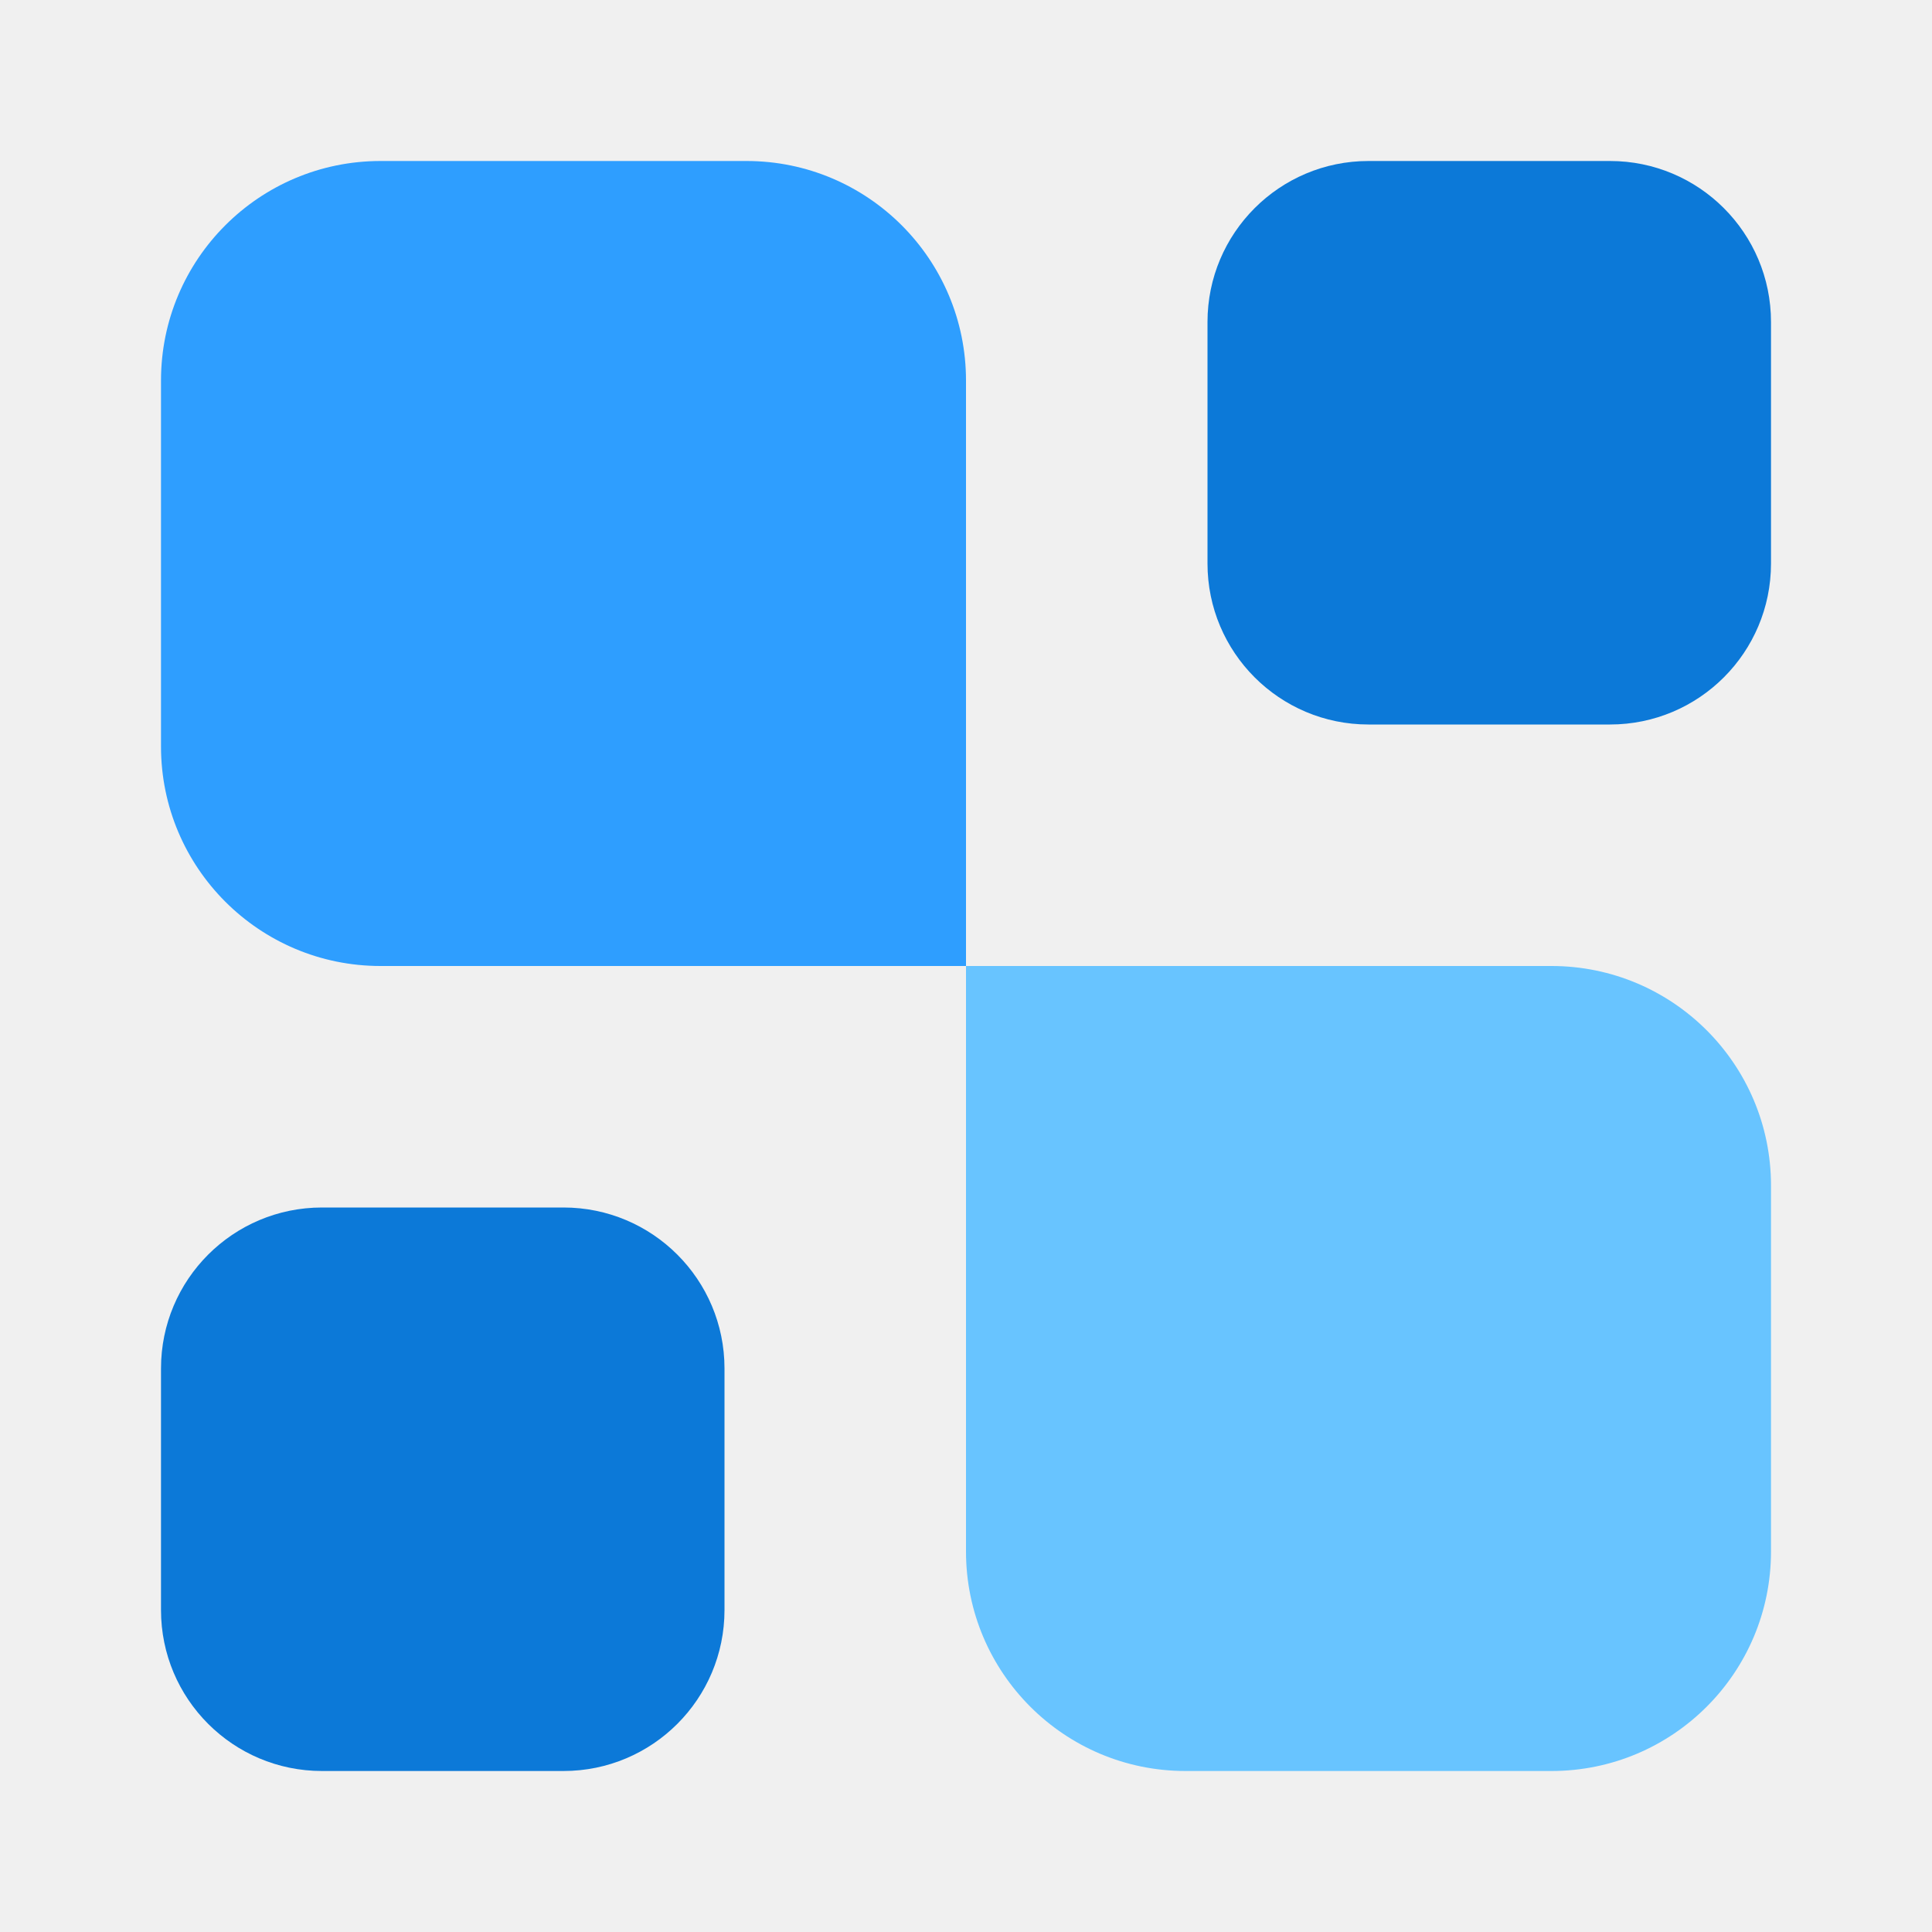
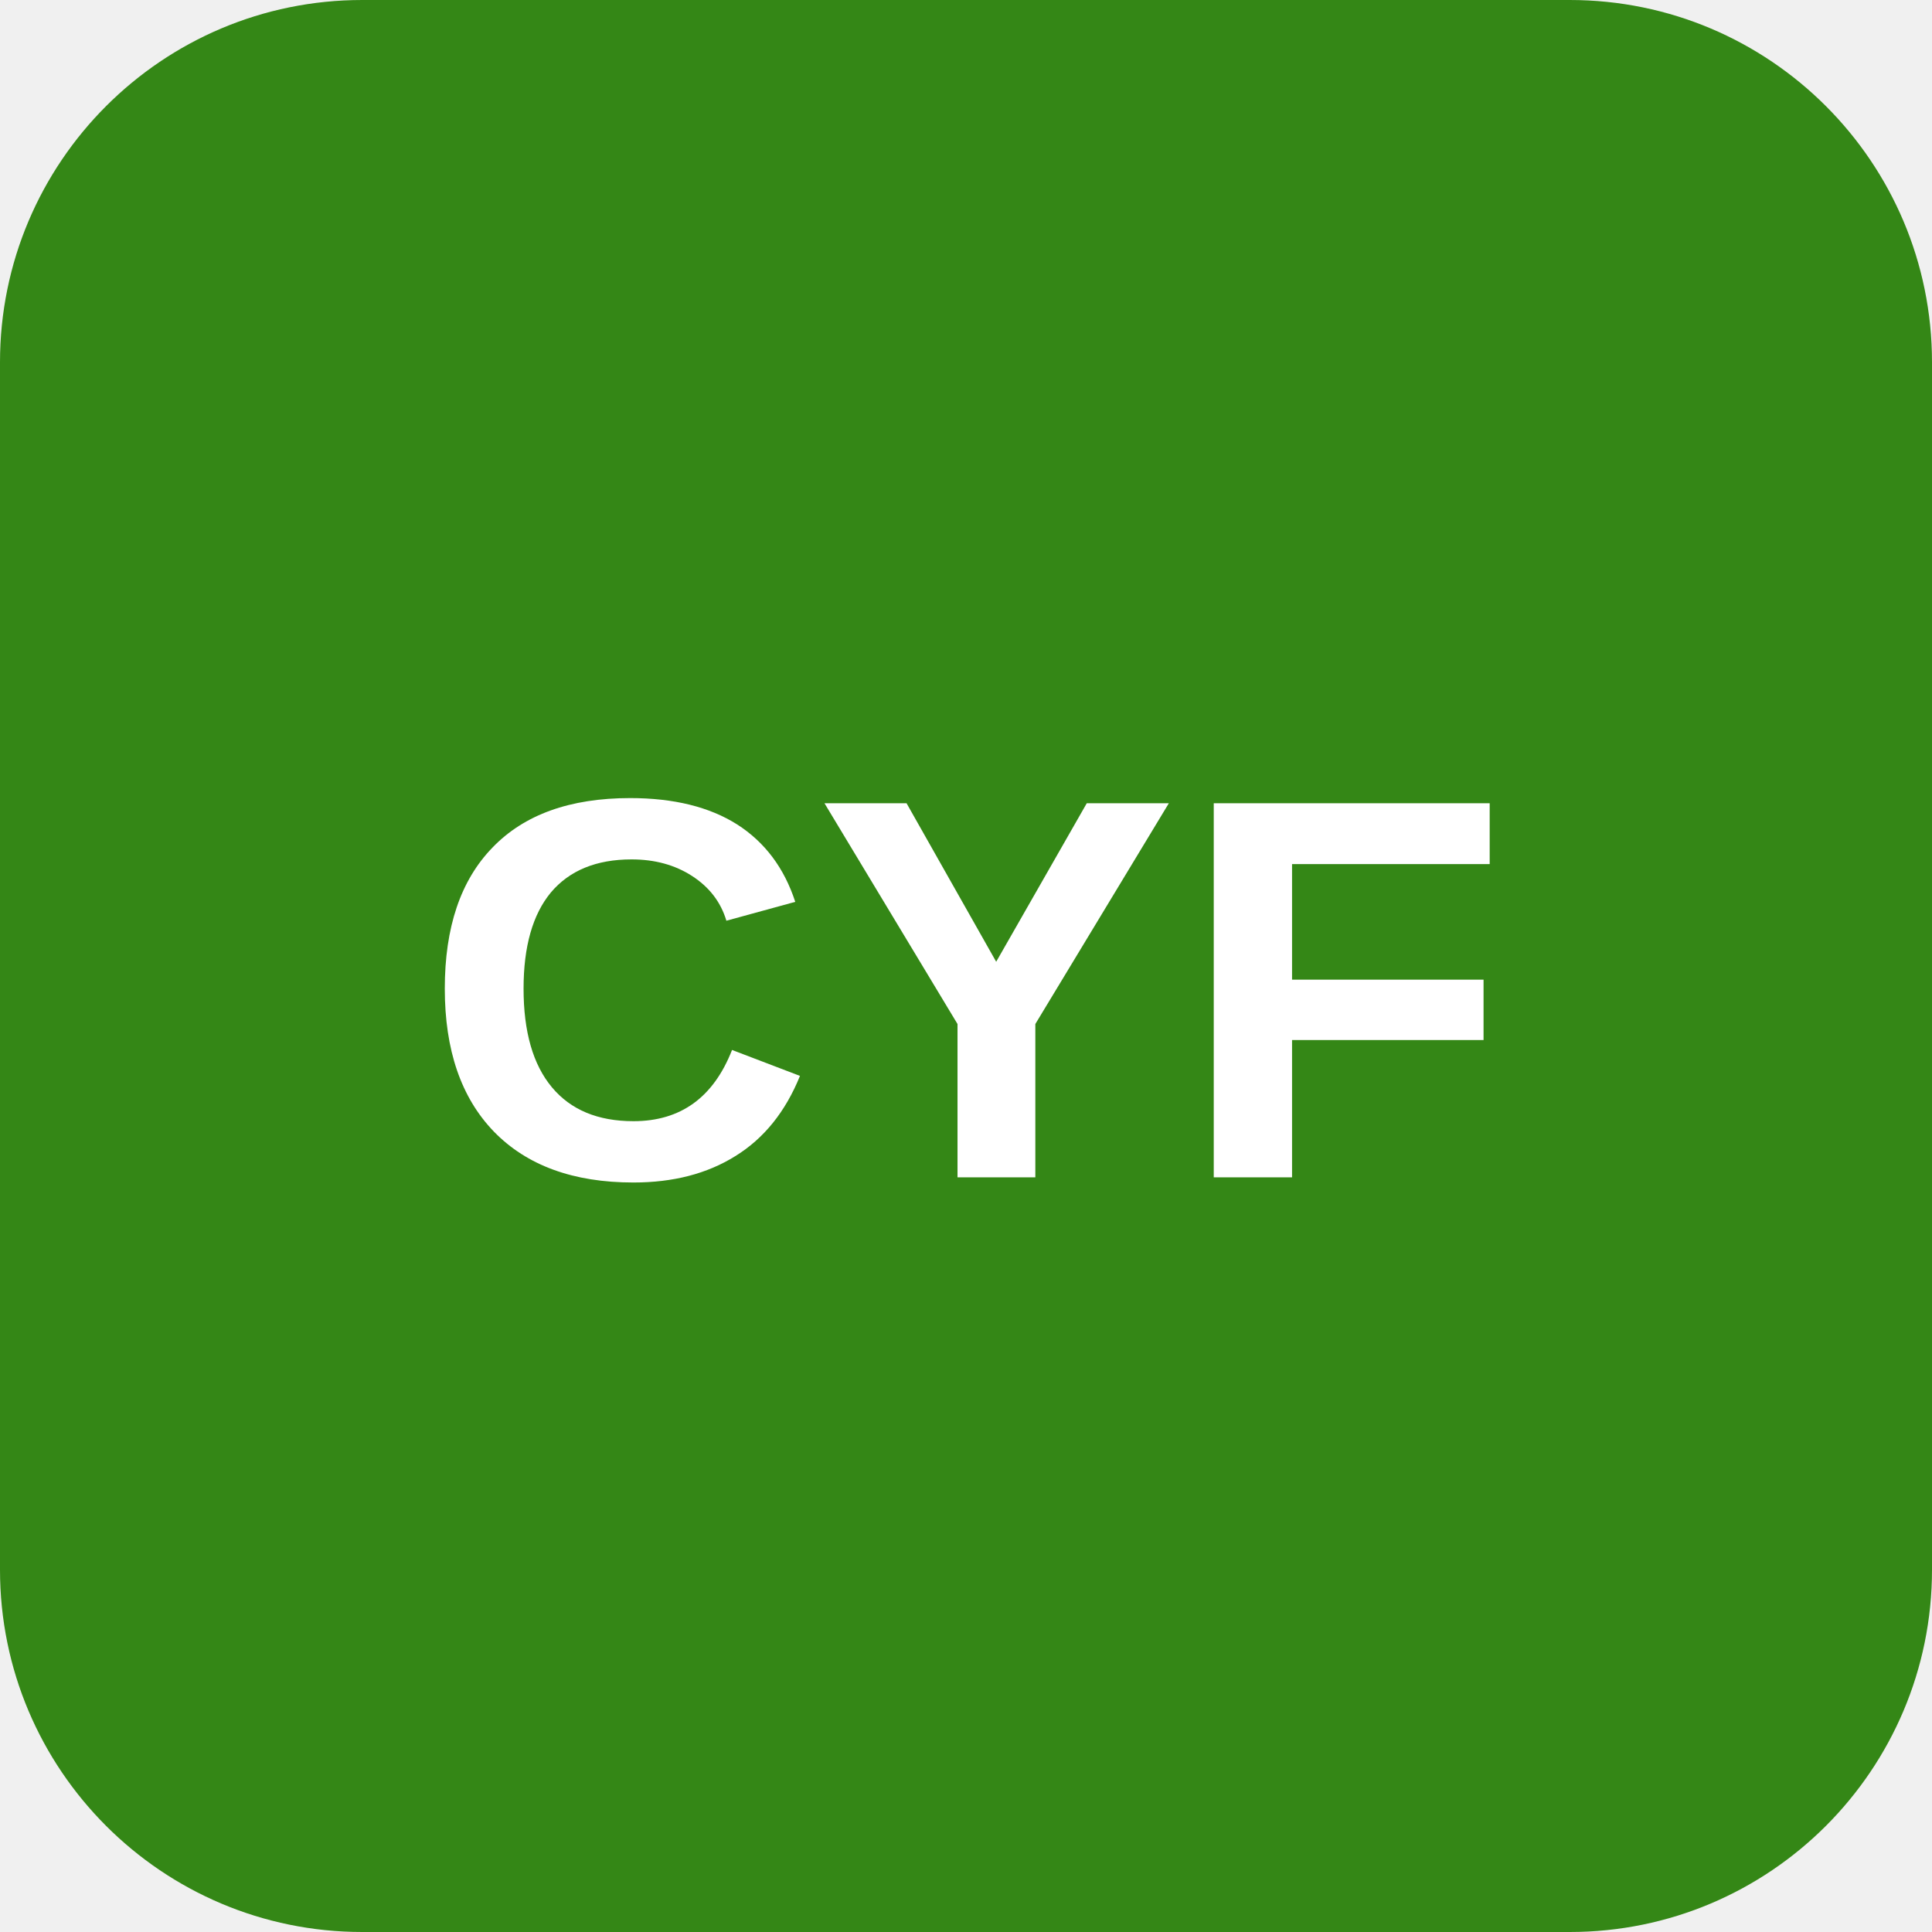
- <svg xmlns="http://www.w3.org/2000/svg" width="24" height="24" viewBox="0 0 24 24" fill="none">
-   <path d="M22 19.273C22 20.779 20.779 22 19.273 22H14.727C13.221 22 12 20.779 12 19.273V12H19.273C20.779 12 22 13.221 22 14.727V19.273Z" fill="#68C4FF" />
-   <path d="M20 2C21.105 2 22 2.895 22 4V7C22 8.105 21.105 9 20 9H17C15.895 9 15 8.105 15 7V4C15 2.895 15.895 2 17 2H20Z" fill="#0C79D8" />
-   <path d="M7 15C8.105 15 9 15.895 9 17V20C9 21.105 8.105 22 7 22H4C2.895 22 2 21.105 2 20V17C2 15.895 2.895 15 4 15H7Z" fill="#0C79D8" />
-   <path d="M12 12H4.727C3.221 12 2 10.779 2 9.273V4.727C2 3.221 3.221 2 4.727 2H9.273C10.779 2 12 3.221 12 4.727V12Z" fill="#2E9EFF" />
+ <svg xmlns="http://www.w3.org/2000/svg" viewBox="0 0 64 64" role="img" aria-label="Compare Your Food">
+   <rect width="64" height="64" rx="12" fill="#348716" />
+   <text x="32" y="39" fill="#ffffff" font-family="Arial, sans-serif" font-size="18" font-weight="700" text-anchor="middle">CYF</text>
</svg>
